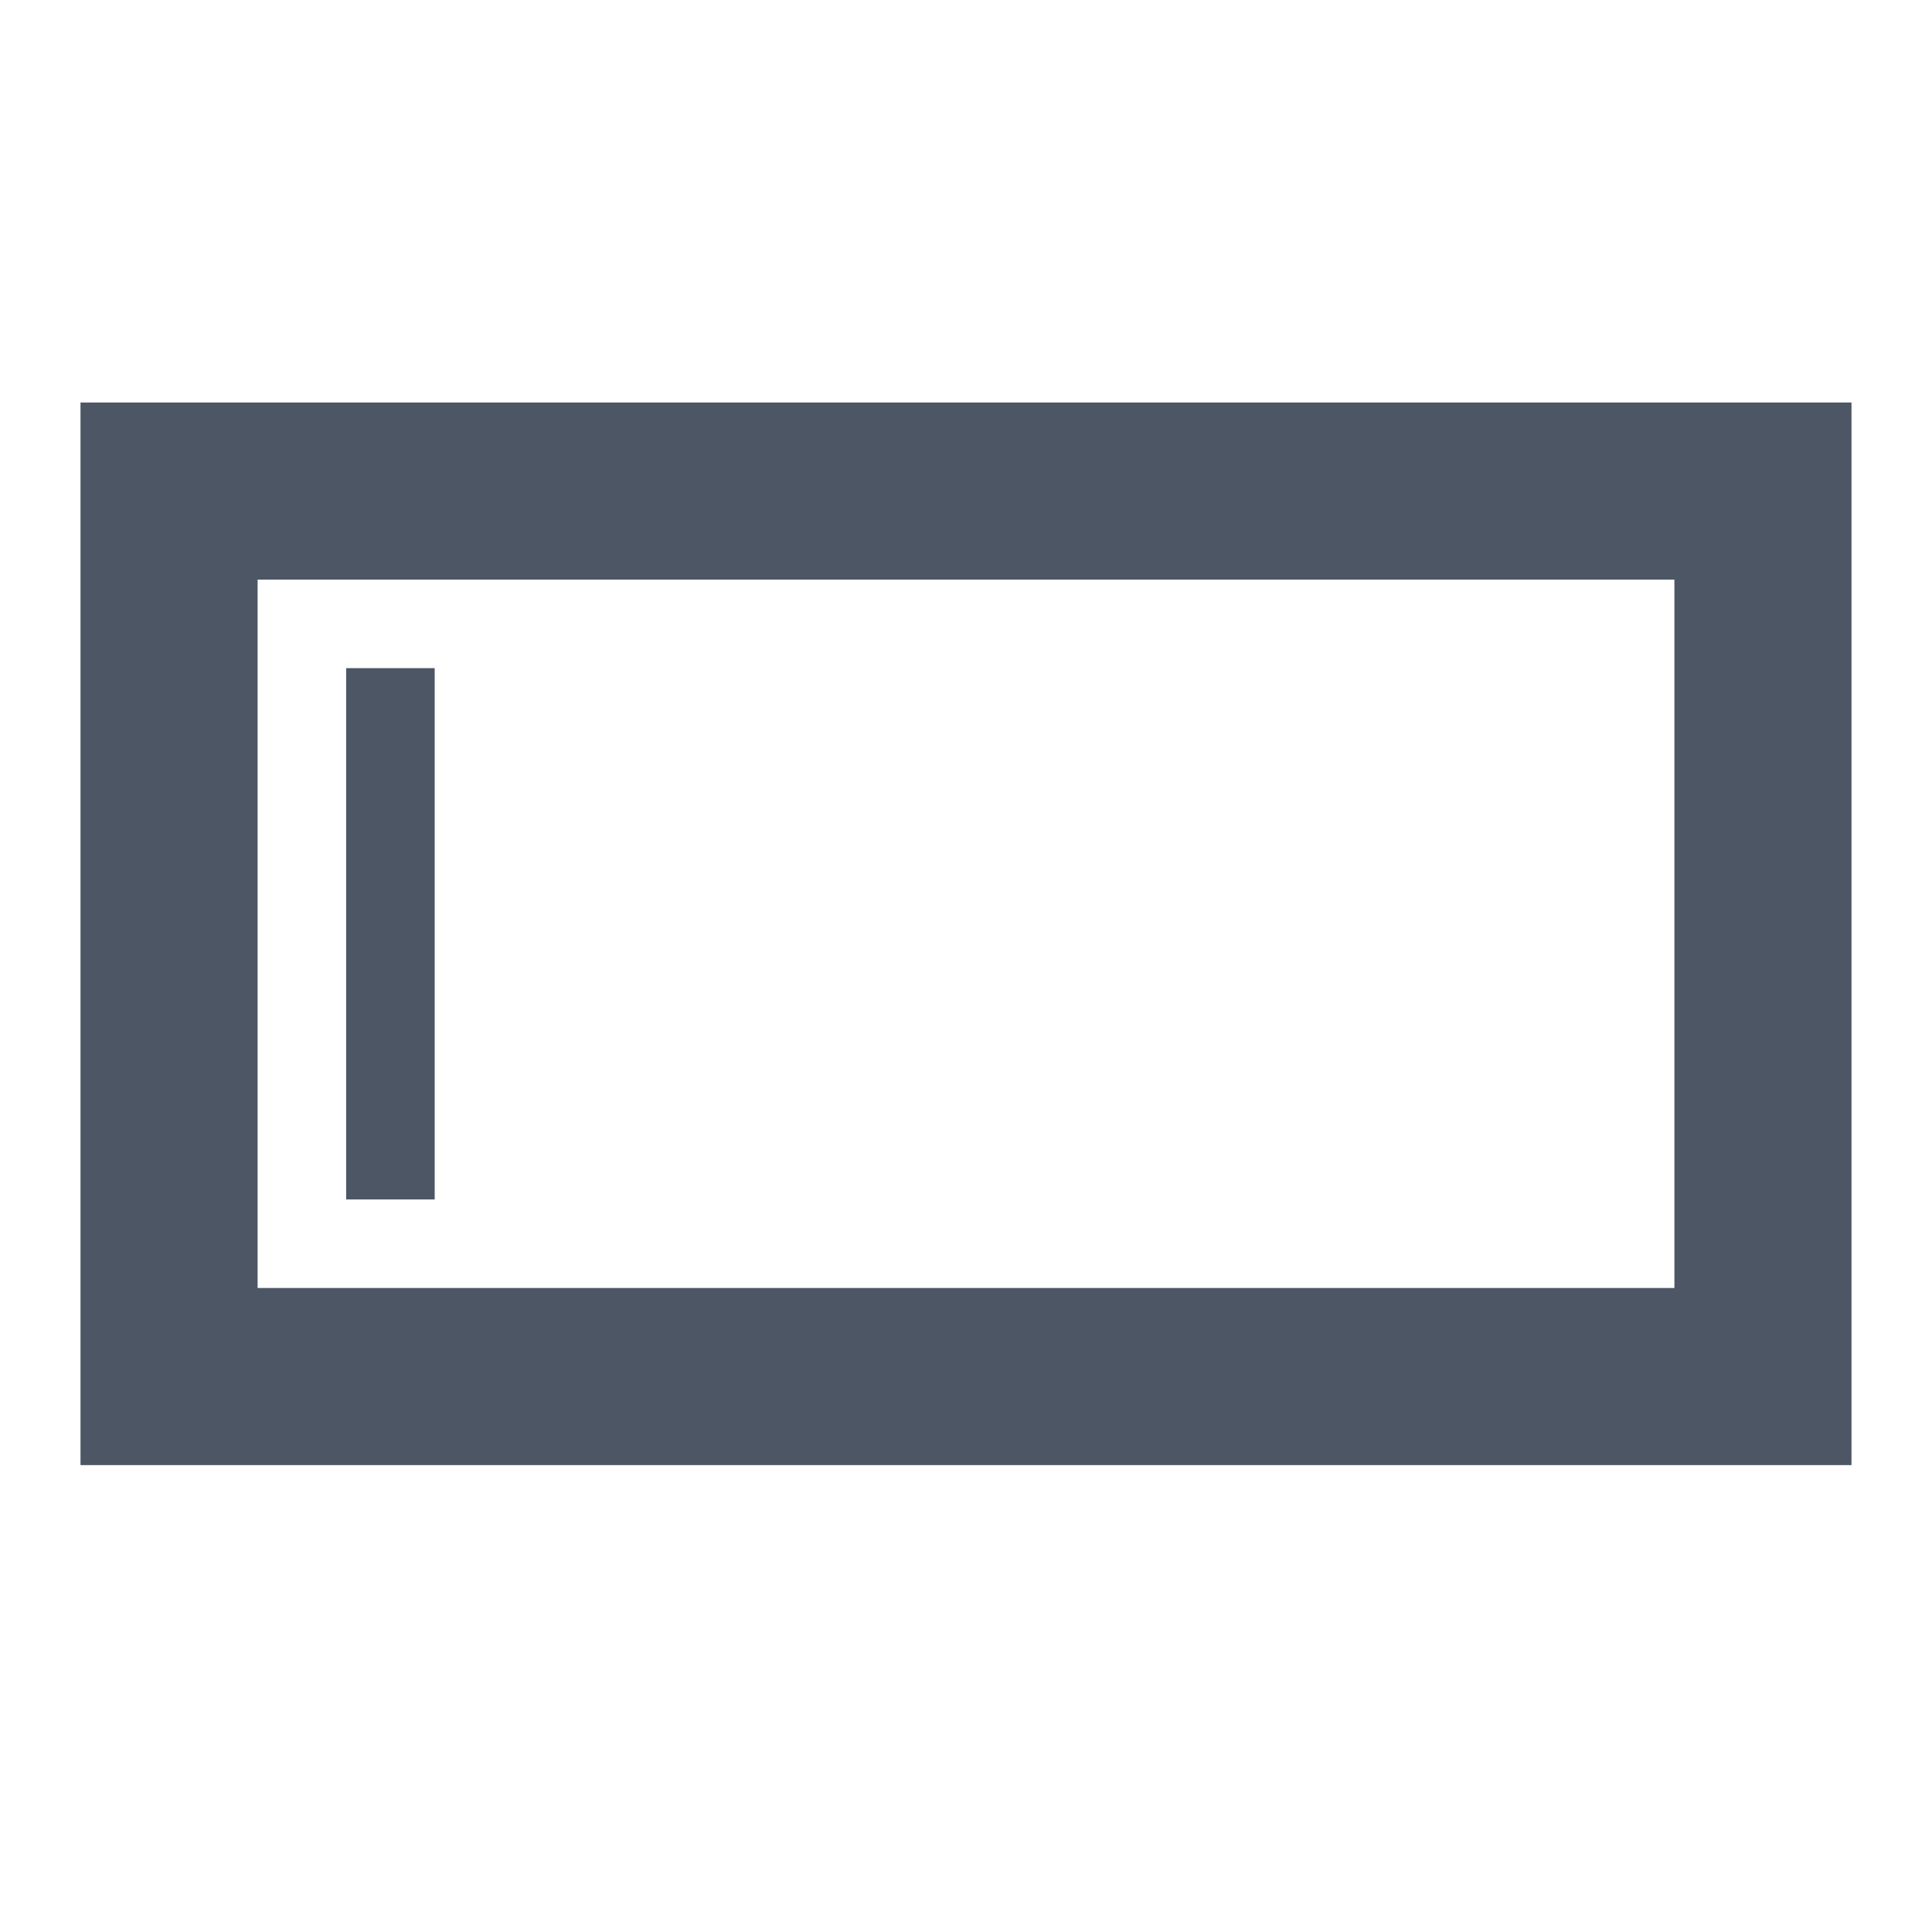
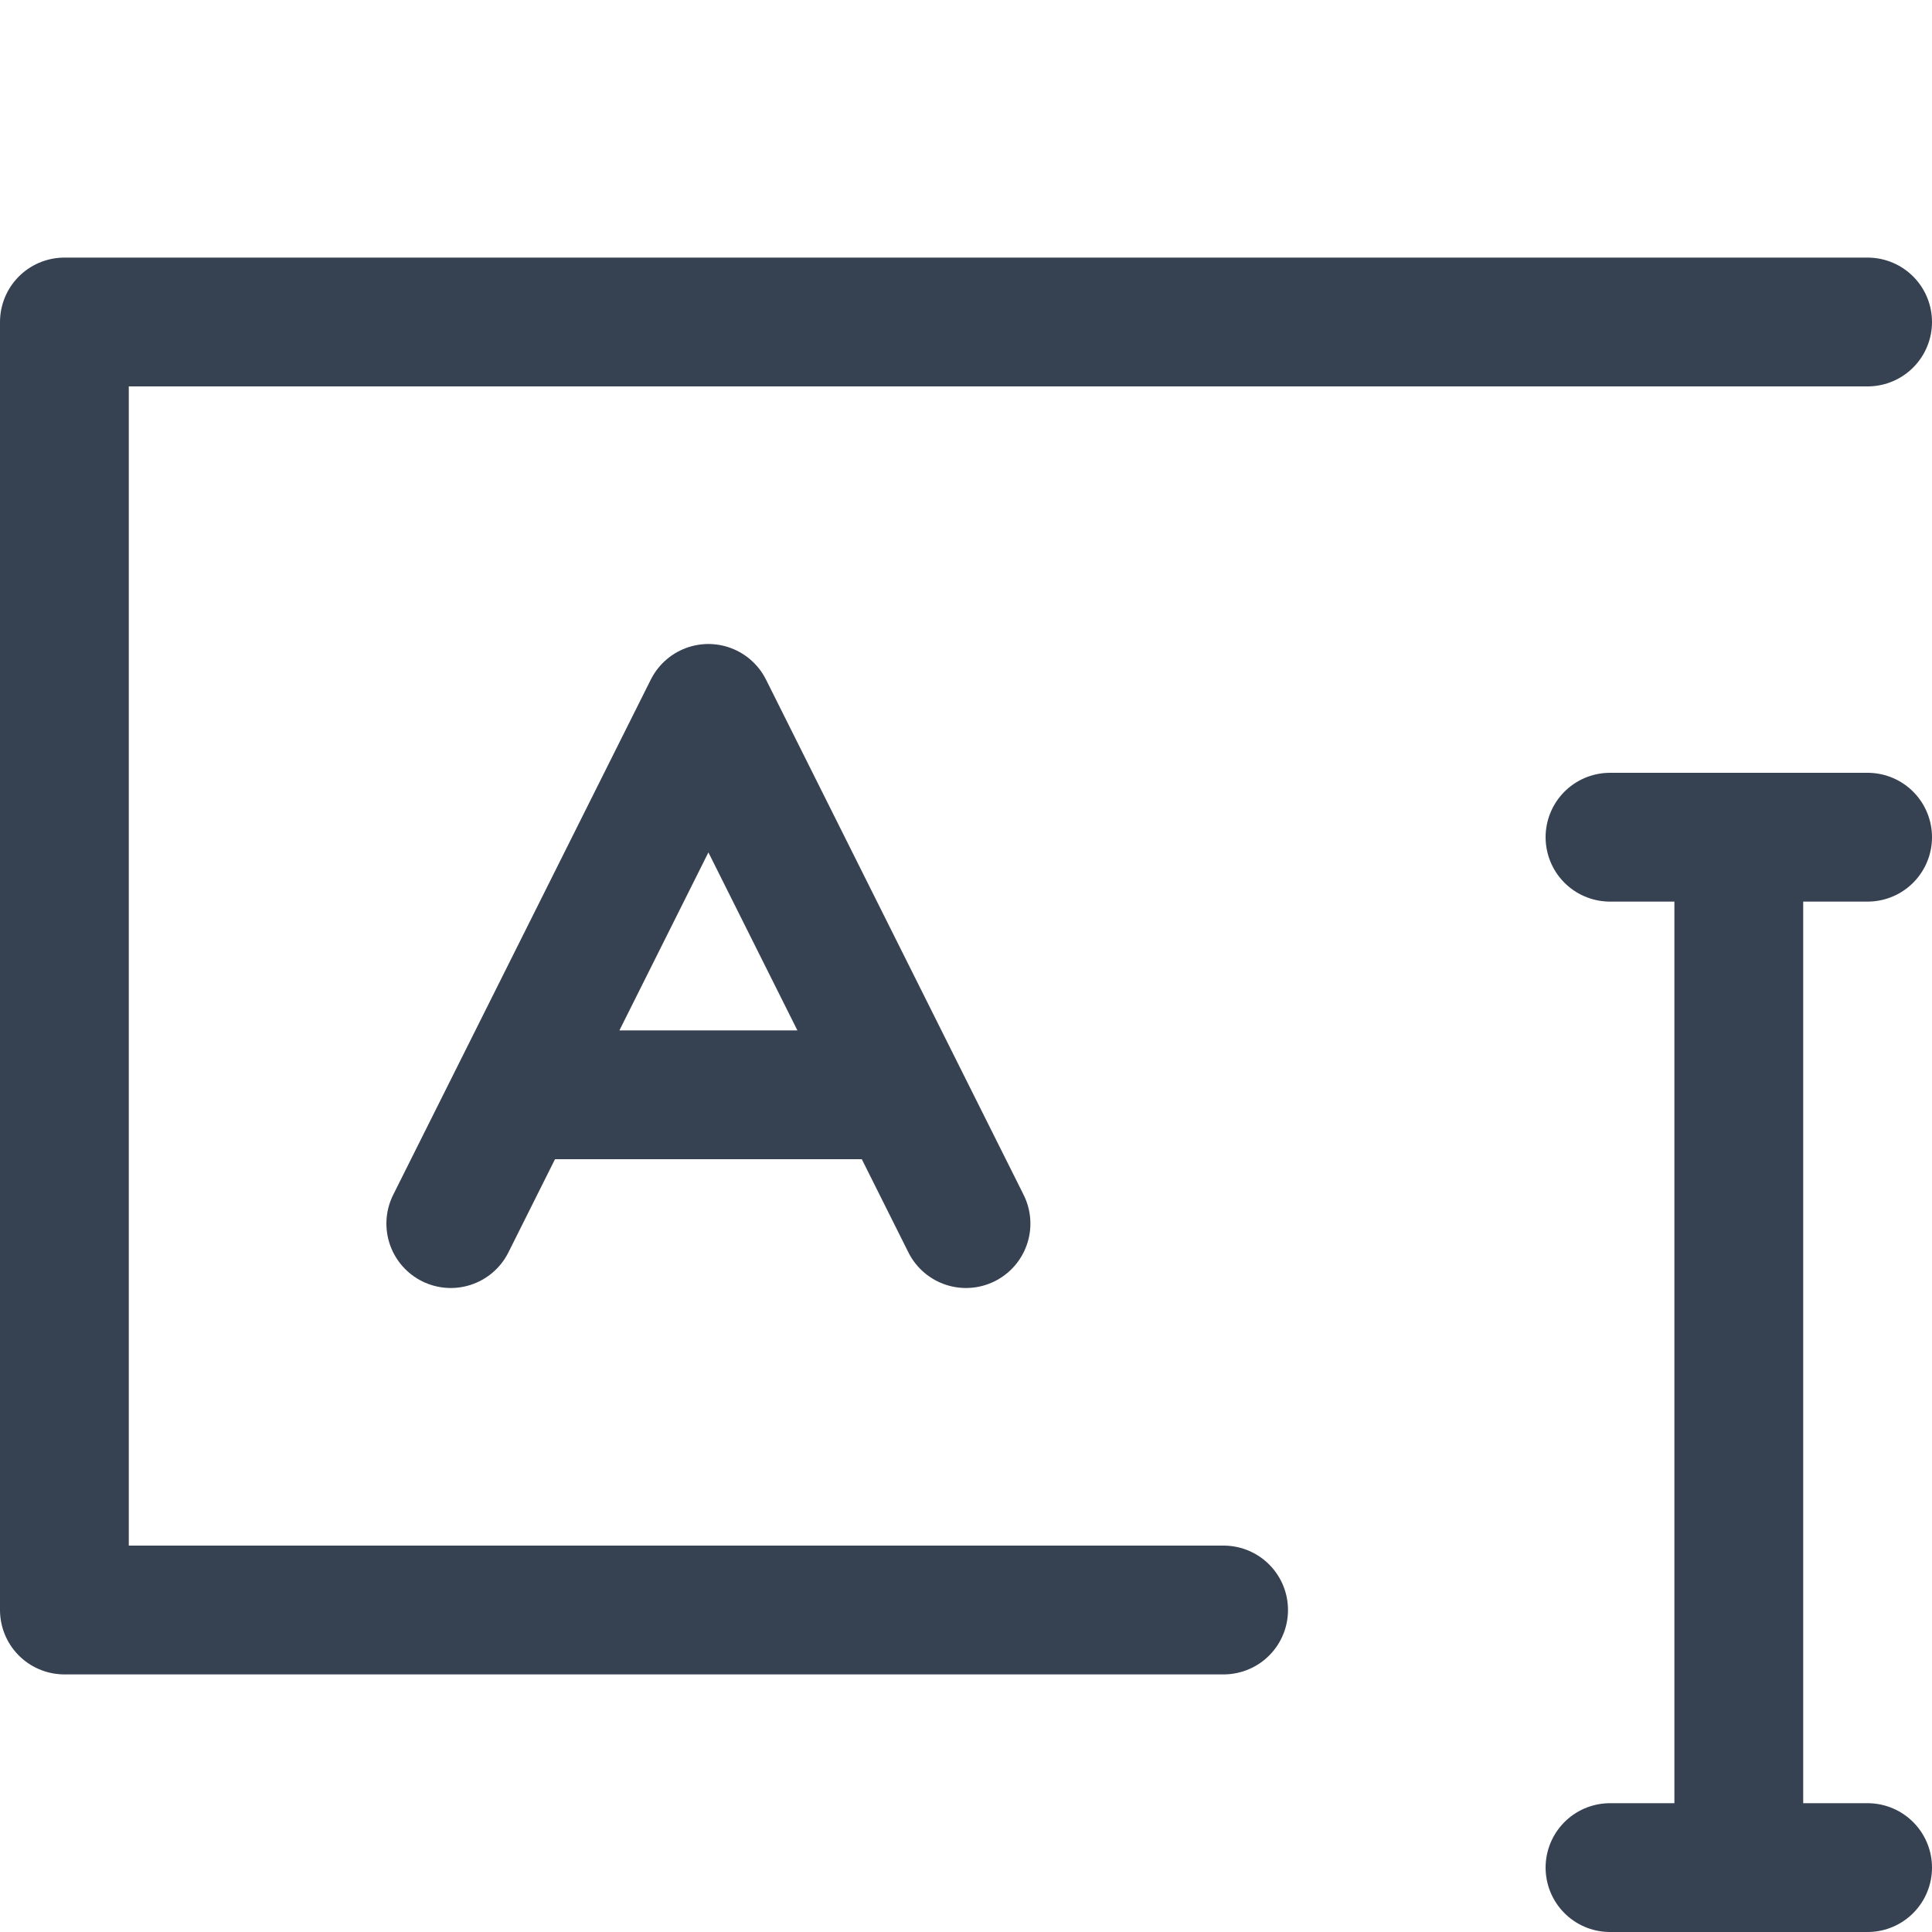
- <svg xmlns="http://www.w3.org/2000/svg" width="24" height="24" viewBox="0 0 24 24" fill="none">
-   <path fill-rule="evenodd" clip-rule="evenodd" d="M1 5H23V18.2H1V5ZM3.2 16V7.2H20.8V16H3.2Z" fill="#4C5664" />
-   <path d="M4.3 14.9V8.3H5.4V14.9H4.3Z" fill="#4C5664" />
+ <svg xmlns="http://www.w3.org/2000/svg" width="30" height="30" viewBox="0 0 30 30" fill="none">
+   <path d="M15 19L14 17M7 19L8 17M8 17L11 11L14 17M8 17L14 17" stroke="#364252" stroke-width="2" stroke-linecap="round" stroke-linejoin="round" />
+   <path d="M25 13H27M29 13H27M27 13V29M25 29H29" stroke="#364252" stroke-width="2" stroke-linecap="round" stroke-linejoin="round" />
+   <path d="M29 5H1V25H19" stroke="#364252" stroke-width="2" stroke-linecap="round" stroke-linejoin="round" />
</svg>
